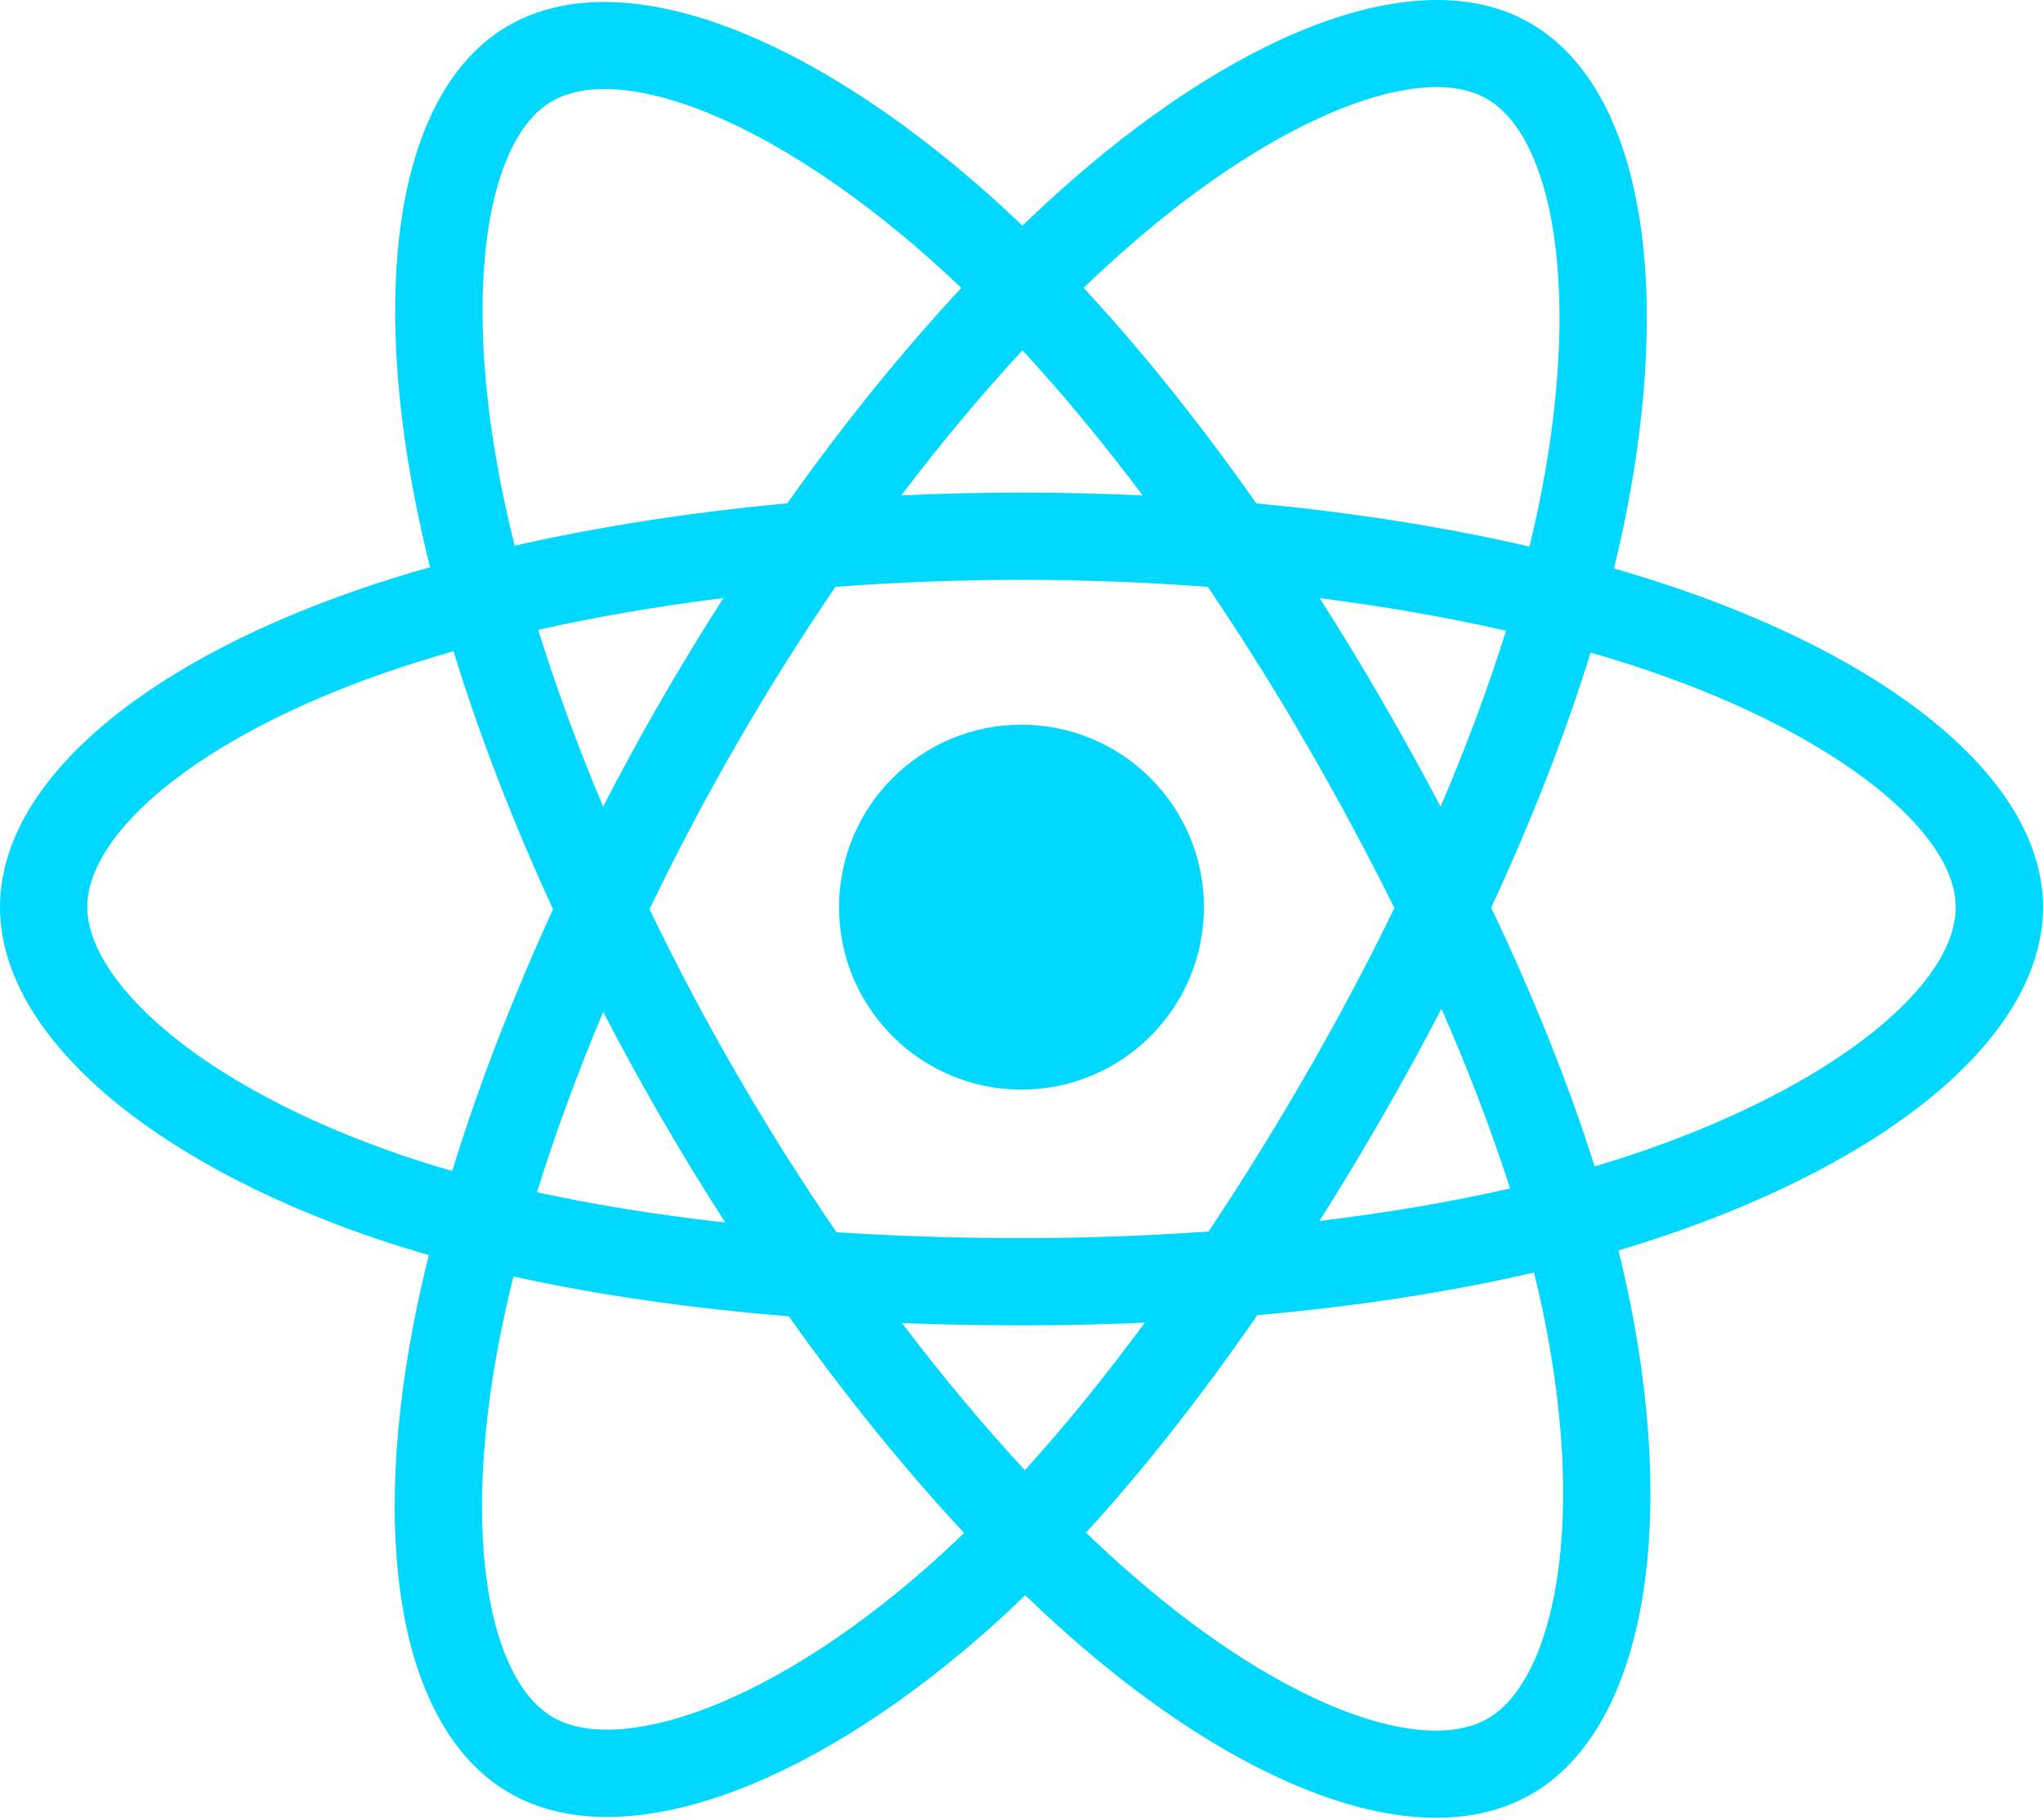
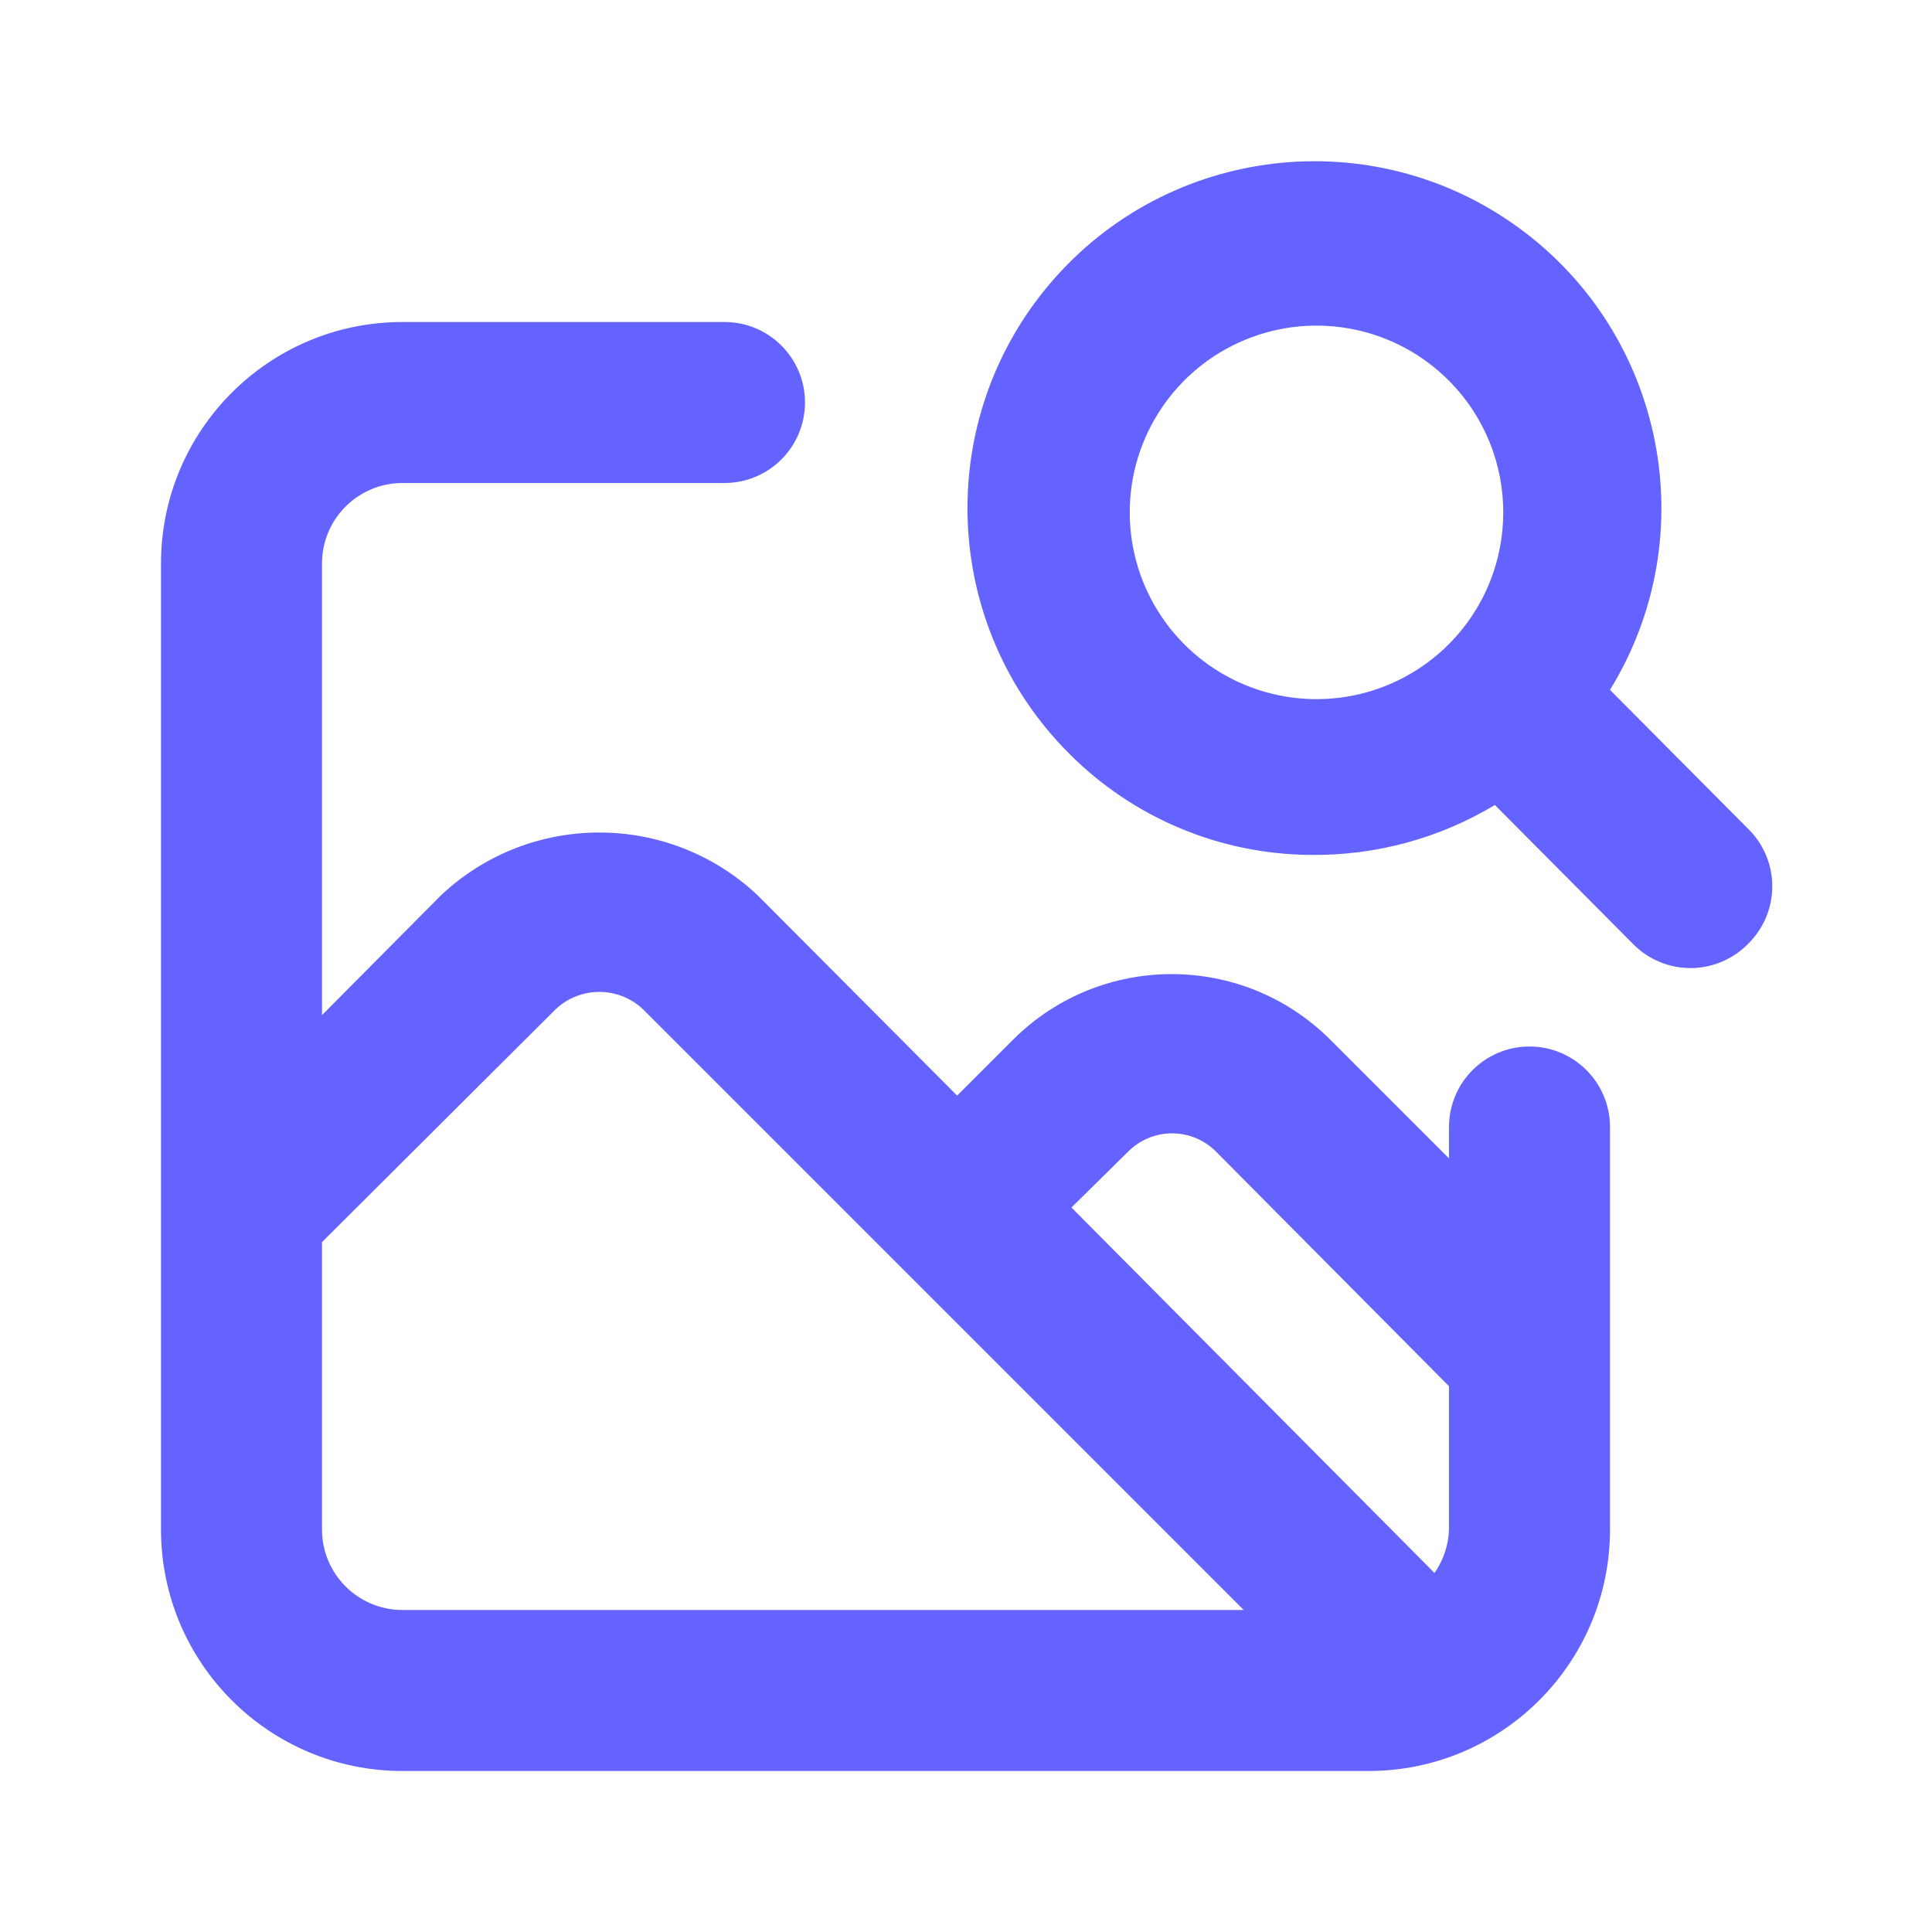
- <svg xmlns="http://www.w3.org/2000/svg" aria-hidden="true" role="img" class="iconify iconify--logos" width="35.93" height="32" preserveAspectRatio="xMidYMid meet" viewBox="0 0 256 228">
-   <path fill="#00D8FF" d="M210.483 73.824a171.49 171.49 0 0 0-8.24-2.597c.465-1.9.893-3.777 1.273-5.621c6.238-30.281 2.16-54.676-11.769-62.708c-13.355-7.7-35.196.329-57.254 19.526a171.23 171.23 0 0 0-6.375 5.848a155.866 155.866 0 0 0-4.241-3.917C100.759 3.829 77.587-4.822 63.673 3.233C50.33 10.957 46.379 33.89 51.995 62.588a170.974 170.974 0 0 0 1.892 8.48c-3.28.932-6.445 1.924-9.474 2.98C17.309 83.498 0 98.307 0 113.668c0 15.865 18.582 31.778 46.812 41.427a145.52 145.52 0 0 0 6.921 2.165a167.467 167.467 0 0 0-2.01 9.138c-5.354 28.2-1.173 50.591 12.134 58.266c13.744 7.926 36.812-.22 59.273-19.855a145.567 145.567 0 0 0 5.342-4.923a168.064 168.064 0 0 0 6.92 6.314c21.758 18.722 43.246 26.282 56.54 18.586c13.731-7.949 18.194-32.003 12.4-61.268a145.016 145.016 0 0 0-1.535-6.842c1.62-.48 3.21-.974 4.76-1.488c29.348-9.723 48.443-25.443 48.443-41.52c0-15.417-17.868-30.326-45.517-39.844Zm-6.365 70.984c-1.4.463-2.836.91-4.3 1.345c-3.24-10.257-7.612-21.163-12.963-32.432c5.106-11 9.31-21.767 12.459-31.957c2.619.758 5.16 1.557 7.61 2.4c23.69 8.156 38.14 20.213 38.14 29.504c0 9.896-15.606 22.743-40.946 31.14Zm-10.514 20.834c2.562 12.94 2.927 24.64 1.23 33.787c-1.524 8.219-4.59 13.698-8.382 15.893c-8.067 4.67-25.32-1.4-43.927-17.412a156.726 156.726 0 0 1-6.437-5.87c7.214-7.889 14.423-17.06 21.459-27.246c12.376-1.098 24.068-2.894 34.671-5.345a134.17 134.17 0 0 1 1.386 6.193ZM87.276 214.515c-7.882 2.783-14.16 2.863-17.955.675c-8.075-4.657-11.432-22.636-6.853-46.752a156.923 156.923 0 0 1 1.869-8.499c10.486 2.32 22.093 3.988 34.498 4.994c7.084 9.967 14.501 19.128 21.976 27.15a134.668 134.668 0 0 1-4.877 4.492c-9.933 8.682-19.886 14.842-28.658 17.94ZM50.35 144.747c-12.483-4.267-22.792-9.812-29.858-15.863c-6.35-5.437-9.555-10.836-9.555-15.216c0-9.322 13.897-21.212 37.076-29.293c2.813-.98 5.757-1.905 8.812-2.773c3.204 10.42 7.406 21.315 12.477 32.332c-5.137 11.18-9.399 22.249-12.634 32.792a134.718 134.718 0 0 1-6.318-1.979Zm12.378-84.26c-4.811-24.587-1.616-43.134 6.425-47.789c8.564-4.958 27.502 2.111 47.463 19.835a144.318 144.318 0 0 1 3.841 3.545c-7.438 7.987-14.787 17.08-21.808 26.988c-12.04 1.116-23.565 2.908-34.161 5.309a160.342 160.342 0 0 1-1.76-7.887Zm110.427 27.268a347.8 347.8 0 0 0-7.785-12.803c8.168 1.033 15.994 2.404 23.343 4.08c-2.206 7.072-4.956 14.465-8.193 22.045a381.151 381.151 0 0 0-7.365-13.322Zm-45.032-43.861c5.044 5.465 10.096 11.566 15.065 18.186a322.04 322.04 0 0 0-30.257-.006c4.974-6.559 10.069-12.652 15.192-18.18ZM82.802 87.83a323.167 323.167 0 0 0-7.227 13.238c-3.184-7.553-5.909-14.98-8.134-22.152c7.304-1.634 15.093-2.97 23.209-3.984a321.524 321.524 0 0 0-7.848 12.897Zm8.081 65.352c-8.385-.936-16.291-2.203-23.593-3.793c2.26-7.3 5.045-14.885 8.298-22.6a321.187 321.187 0 0 0 7.257 13.246c2.594 4.48 5.28 8.868 8.038 13.147Zm37.542 31.03c-5.184-5.592-10.354-11.779-15.403-18.433c4.902.192 9.899.29 14.978.29c5.218 0 10.376-.117 15.453-.343c-4.985 6.774-10.018 12.97-15.028 18.486Zm52.198-57.817c3.422 7.8 6.306 15.345 8.596 22.52c-7.422 1.694-15.436 3.058-23.88 4.071a382.417 382.417 0 0 0 7.859-13.026a347.403 347.403 0 0 0 7.425-13.565Zm-16.898 8.101a358.557 358.557 0 0 1-12.281 19.815a329.4 329.4 0 0 1-23.444.823c-7.967 0-15.716-.248-23.178-.732a310.202 310.202 0 0 1-12.513-19.846h.001a307.41 307.41 0 0 1-10.923-20.627a310.278 310.278 0 0 1 10.89-20.637l-.001.001a307.318 307.318 0 0 1 12.413-19.761c7.613-.576 15.42-.876 23.31-.876H128c7.926 0 15.743.303 23.354.883a329.357 329.357 0 0 1 12.335 19.695a358.489 358.489 0 0 1 11.036 20.54a329.472 329.472 0 0 1-11 20.722Zm22.56-122.124c8.572 4.944 11.906 24.881 6.52 51.026c-.344 1.668-.73 3.367-1.15 5.09c-10.622-2.452-22.155-4.275-34.23-5.408c-7.034-10.017-14.323-19.124-21.64-27.008a160.789 160.789 0 0 1 5.888-5.4c18.9-16.447 36.564-22.941 44.612-18.3ZM128 90.808c12.625 0 22.86 10.235 22.86 22.86s-10.235 22.86-22.86 22.86s-22.86-10.235-22.86-22.86s10.235-22.86 22.86-22.86Z" />
+ <svg xmlns="http://www.w3.org/2000/svg" viewBox="0 0 24 24" id="image-search">
+   <path fill="#6563FF" d="M19,13a1,1,0,0,0-1,1v.39l-1.48-1.48a2.79,2.79,0,0,0-3.93,0l-.7.7L9.41,11.12a2.87,2.87,0,0,0-3.93,0L4,12.61V7A1,1,0,0,1,5,6H9A1,1,0,0,0,9,4H5A3,3,0,0,0,2,7V19a3,3,0,0,0,3,3H17a3,3,0,0,0,3-3V14A1,1,0,0,0,19,13ZM5,20a1,1,0,0,1-1-1V15.43l2.9-2.89a.79.79,0,0,1,1.09,0l3.17,3.17,0,0L15.45,20Zm13-1a1,1,0,0,1-.18.54L13.31,15l.7-.69a.77.77,0,0,1,1.1,0L18,17.22Zm3.71-8.71L20,8.57a4.31,4.31,0,1,0-6.72.79,4.27,4.27,0,0,0,3,1.26A4.34,4.34,0,0,0,18.57,10l1.72,1.73a1,1,0,0,0,1.42,0A1,1,0,0,0,21.71,10.29ZM18,8a2.32,2.32,0,1,1,0-3.27A2.32,2.32,0,0,1,18,8Z" />
</svg>
